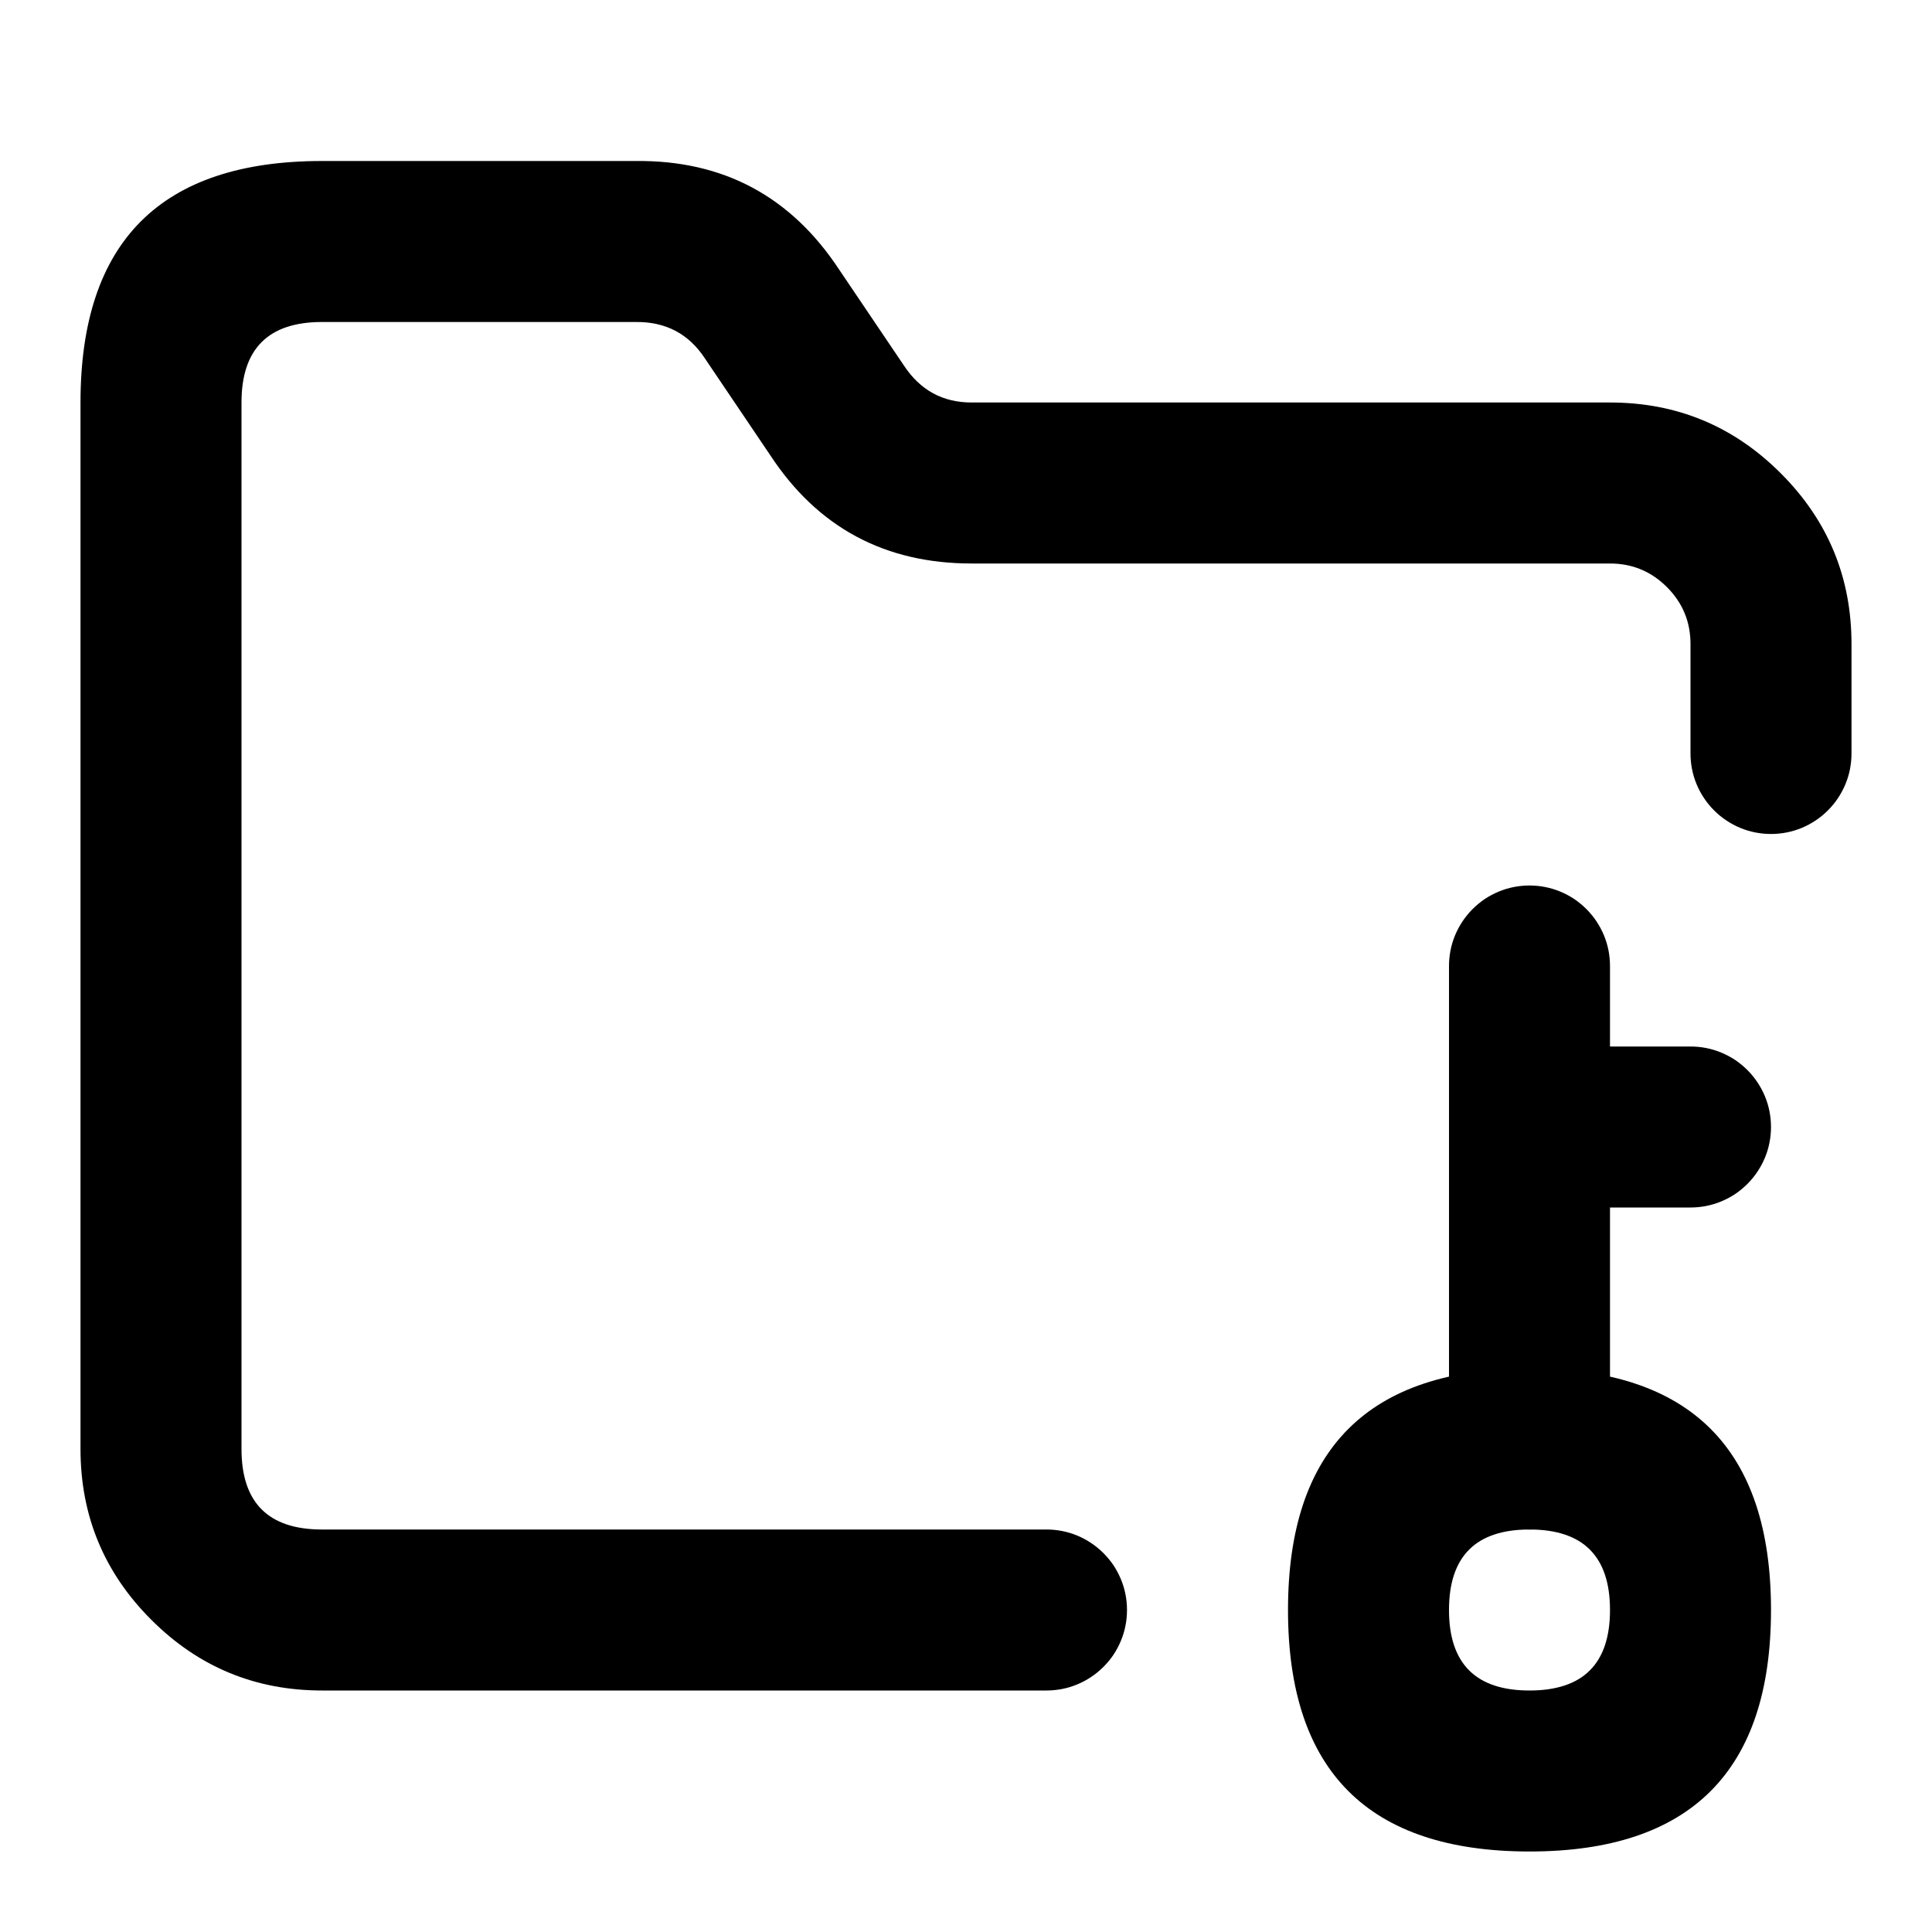
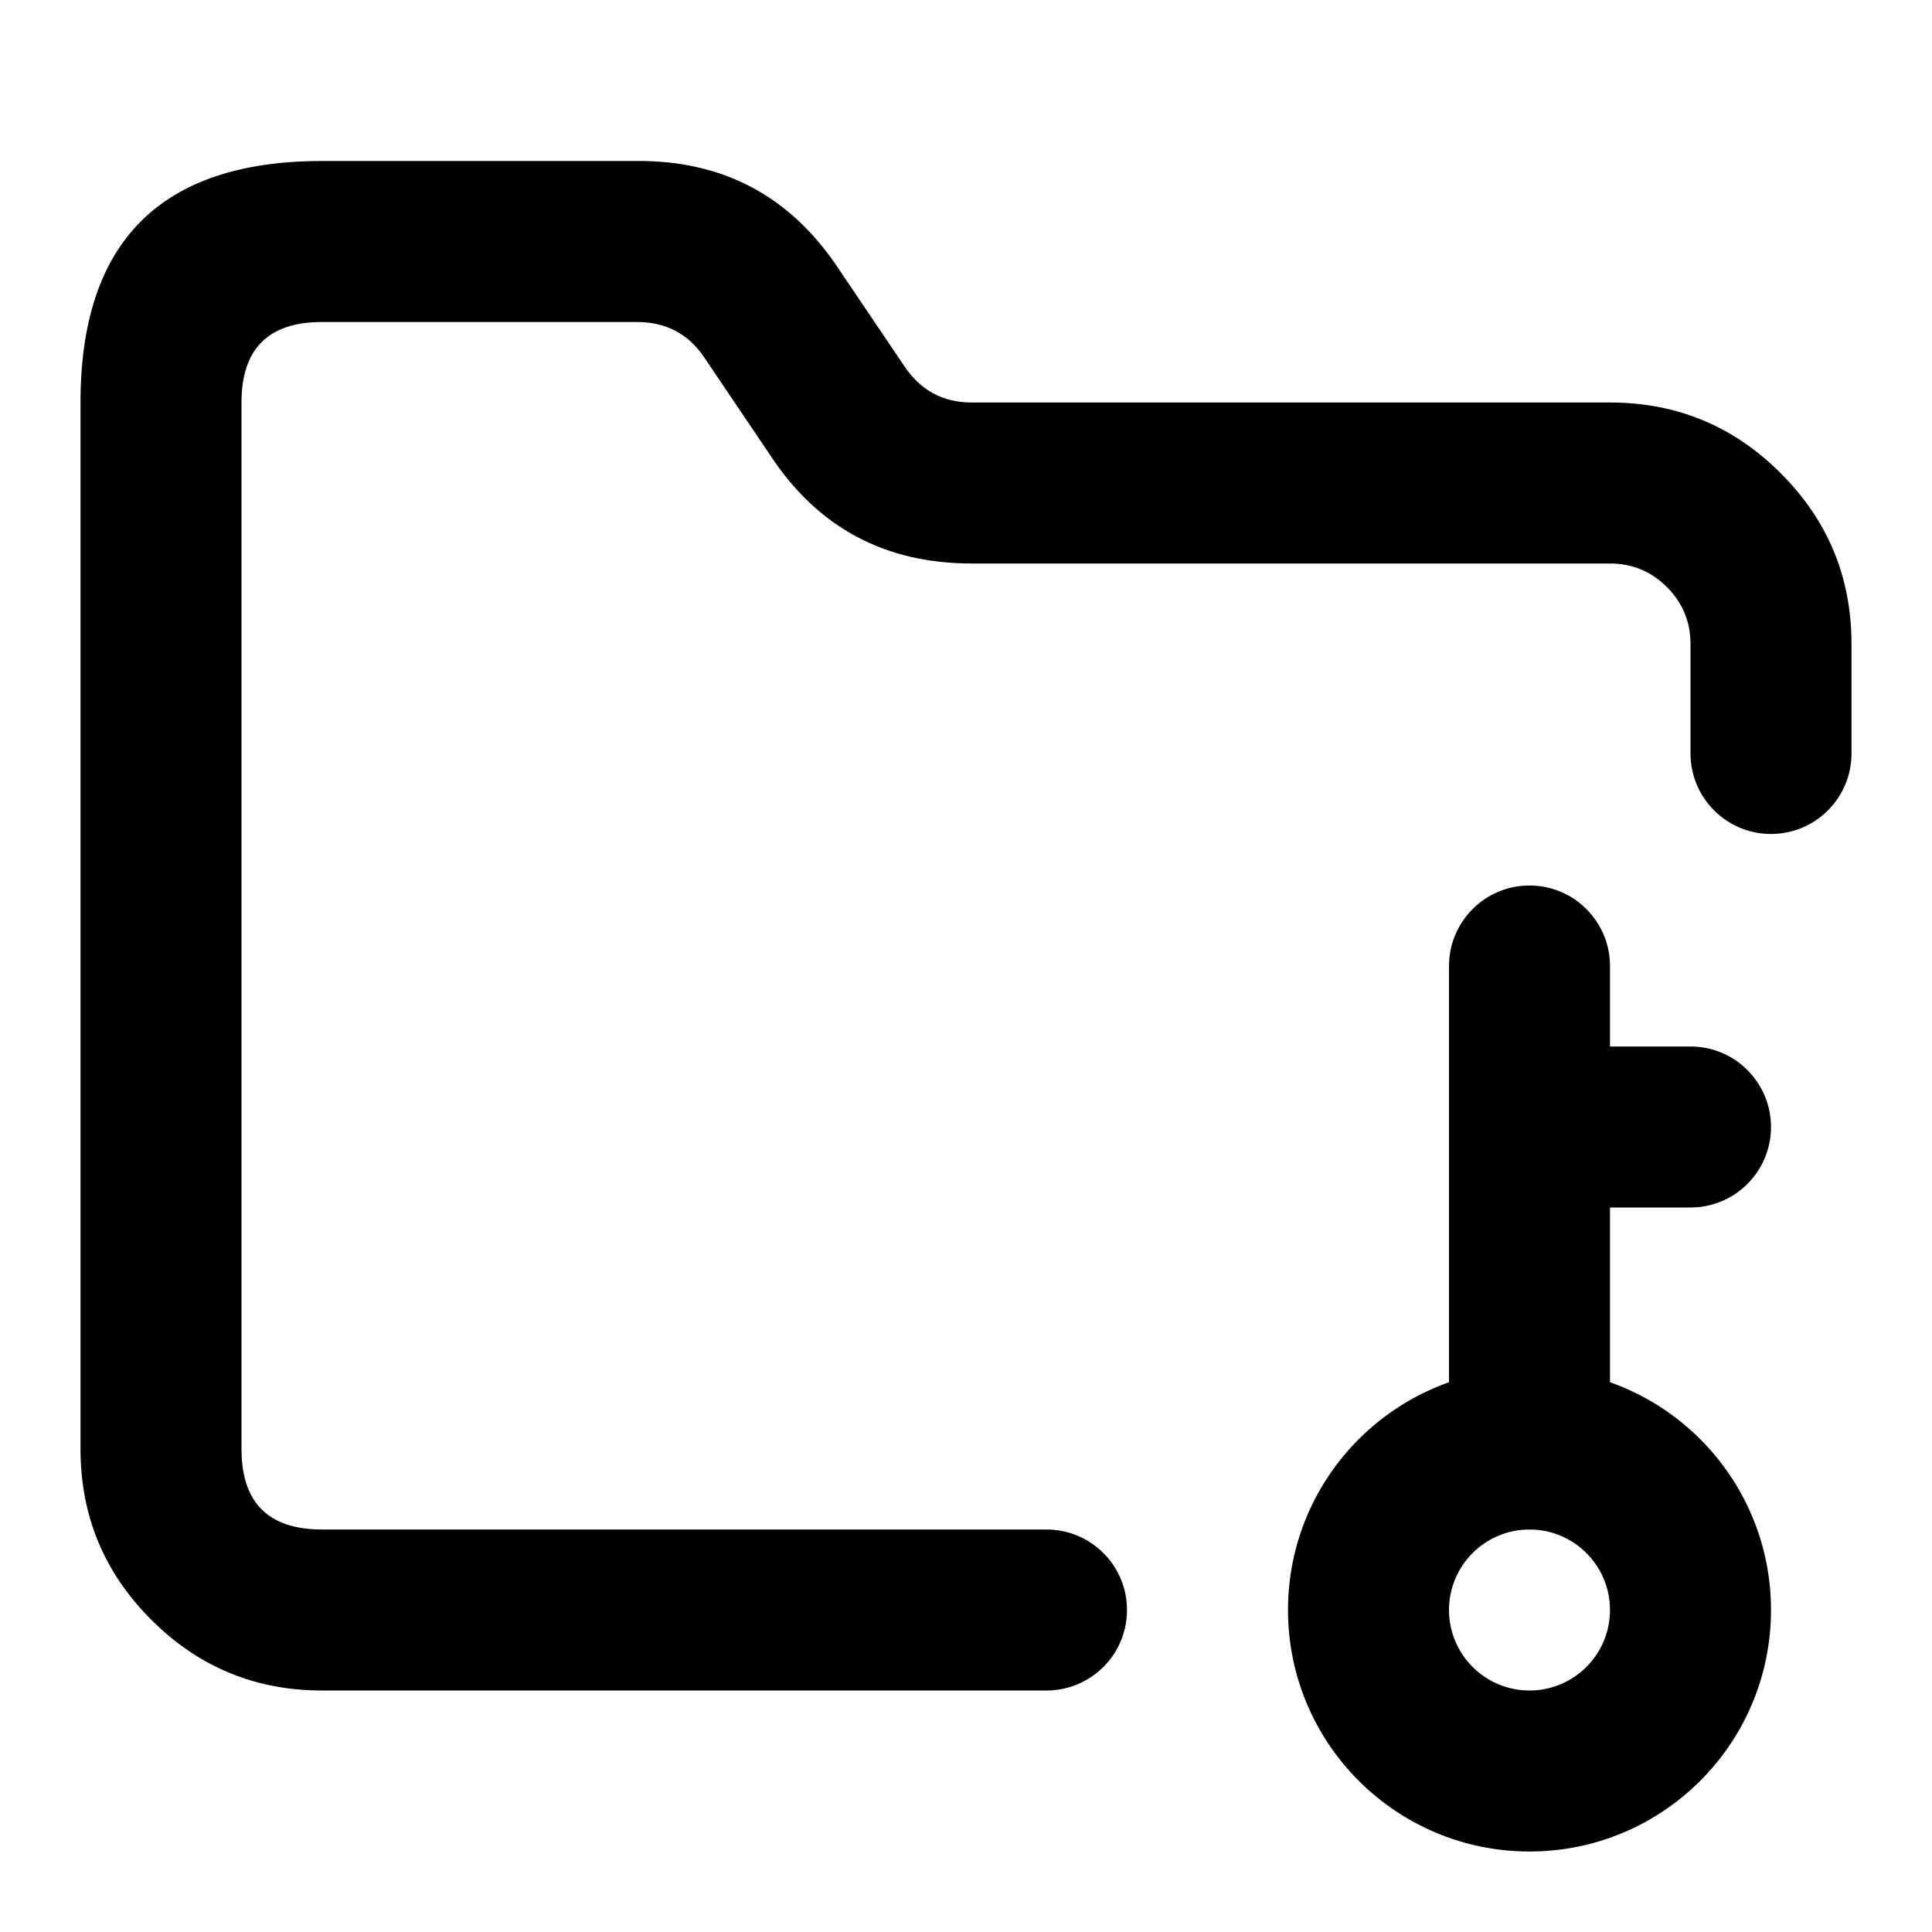
<svg xmlns="http://www.w3.org/2000/svg" viewBox="0 0 24 24">
  <path fill="currentColor" d="M13 21L4 21Q2.757 21 1.879 20.121Q1 19.243 1 18L1 5Q1 2 4 2L7.9 2Q9.526 1.984 10.425 3.35L11.229 4.541Q11.532 5 12.07 5L20 5Q21.243 5 22.121 5.879Q23 6.757 23 8L23 9.36Q23 9.458 22.981 9.555Q22.962 9.652 22.924 9.743Q22.886 9.834 22.831 9.916Q22.777 9.997 22.707 10.067Q22.637 10.137 22.556 10.191Q22.474 10.246 22.383 10.284Q22.292 10.322 22.195 10.341Q22.099 10.36 22 10.36Q21.901 10.36 21.805 10.341Q21.708 10.322 21.617 10.284Q21.526 10.246 21.444 10.191Q21.363 10.137 21.293 10.067Q21.223 9.997 21.169 9.916Q21.114 9.834 21.076 9.743Q21.038 9.652 21.019 9.555Q21 9.458 21 9.36L21 8Q21 7.586 20.707 7.293Q20.414 7 20 7L12.07 7Q10.454 7 9.571 5.659L8.755 4.45Q8.455 3.995 7.9 4L4 4Q3 4 3 5L3 18Q3 19 4 19L13 19Q13.098 19 13.195 19.019Q13.292 19.038 13.383 19.076Q13.474 19.114 13.556 19.169Q13.637 19.223 13.707 19.293Q13.777 19.363 13.832 19.444Q13.886 19.526 13.924 19.617Q13.962 19.708 13.981 19.805Q14 19.901 14 20Q14 20.099 13.981 20.195Q13.962 20.292 13.924 20.383Q13.886 20.474 13.832 20.556Q13.777 20.637 13.707 20.707Q13.637 20.777 13.556 20.831Q13.474 20.886 13.383 20.924Q13.292 20.962 13.195 20.981Q13.098 21 13 21Z" />
  <path fill="currentColor" d="M20 12L20 18Q20 18.099 19.981 18.195Q19.962 18.292 19.924 18.383Q19.886 18.474 19.831 18.556Q19.777 18.637 19.707 18.707Q19.637 18.777 19.556 18.831Q19.474 18.886 19.383 18.924Q19.292 18.962 19.195 18.981Q19.099 19 19 19Q18.901 19 18.805 18.981Q18.708 18.962 18.617 18.924Q18.526 18.886 18.444 18.831Q18.363 18.777 18.293 18.707Q18.223 18.637 18.169 18.556Q18.114 18.474 18.076 18.383Q18.038 18.292 18.019 18.195Q18 18.099 18 18L18 12Q18 11.902 18.019 11.805Q18.038 11.708 18.076 11.617Q18.114 11.526 18.169 11.444Q18.223 11.363 18.293 11.293Q18.363 11.223 18.444 11.168Q18.526 11.114 18.617 11.076Q18.708 11.038 18.805 11.019Q18.901 11 19 11Q19.099 11 19.195 11.019Q19.292 11.038 19.383 11.076Q19.474 11.114 19.556 11.168Q19.637 11.223 19.707 11.293Q19.777 11.363 19.831 11.444Q19.886 11.526 19.924 11.617Q19.962 11.708 19.981 11.805Q20 11.902 20 12Z" />
  <path fill="currentColor" d="M19 13L21 13Q21.099 13 21.195 13.019Q21.292 13.038 21.383 13.076Q21.474 13.114 21.556 13.168Q21.637 13.223 21.707 13.293Q21.777 13.363 21.831 13.444Q21.886 13.526 21.924 13.617Q21.962 13.708 21.981 13.805Q22 13.902 22 14Q22 14.098 21.981 14.195Q21.962 14.292 21.924 14.383Q21.886 14.474 21.831 14.556Q21.777 14.637 21.707 14.707Q21.637 14.777 21.556 14.832Q21.474 14.886 21.383 14.924Q21.292 14.962 21.195 14.981Q21.099 15 21 15L19 15Q18.901 15 18.805 14.981Q18.708 14.962 18.617 14.924Q18.526 14.886 18.444 14.832Q18.363 14.777 18.293 14.707Q18.223 14.637 18.169 14.556Q18.114 14.474 18.076 14.383Q18.038 14.292 18.019 14.195Q18 14.098 18 14Q18 13.902 18.019 13.805Q18.038 13.708 18.076 13.617Q18.114 13.526 18.169 13.444Q18.223 13.363 18.293 13.293Q18.363 13.223 18.444 13.168Q18.526 13.114 18.617 13.076Q18.708 13.038 18.805 13.019Q18.901 13 19 13Z" />
-   <path fill="currentColor" d="M18 20Q18 21 19 21Q20 21 20 20Q20 19 19 19Q18 19 18 20ZM16 20Q16 17 19 17Q22 17 22 20Q22 23 19 23Q16 23 16 20Z" />
+   <path fill="currentColor" d="M16 20C16 18.343 17.343 17 19 17C20.657 17 22 18.343 22 20C22 21.657 20.657 23 19 23C17.343 23 16 21.657 16 20ZM18 20C18 20.552 18.448 21 19 21C19.552 21 20 20.552 20 20C20 19.448 19.552 19 19 19C18.448 19 18 19.448 18 20Z" />
</svg>
